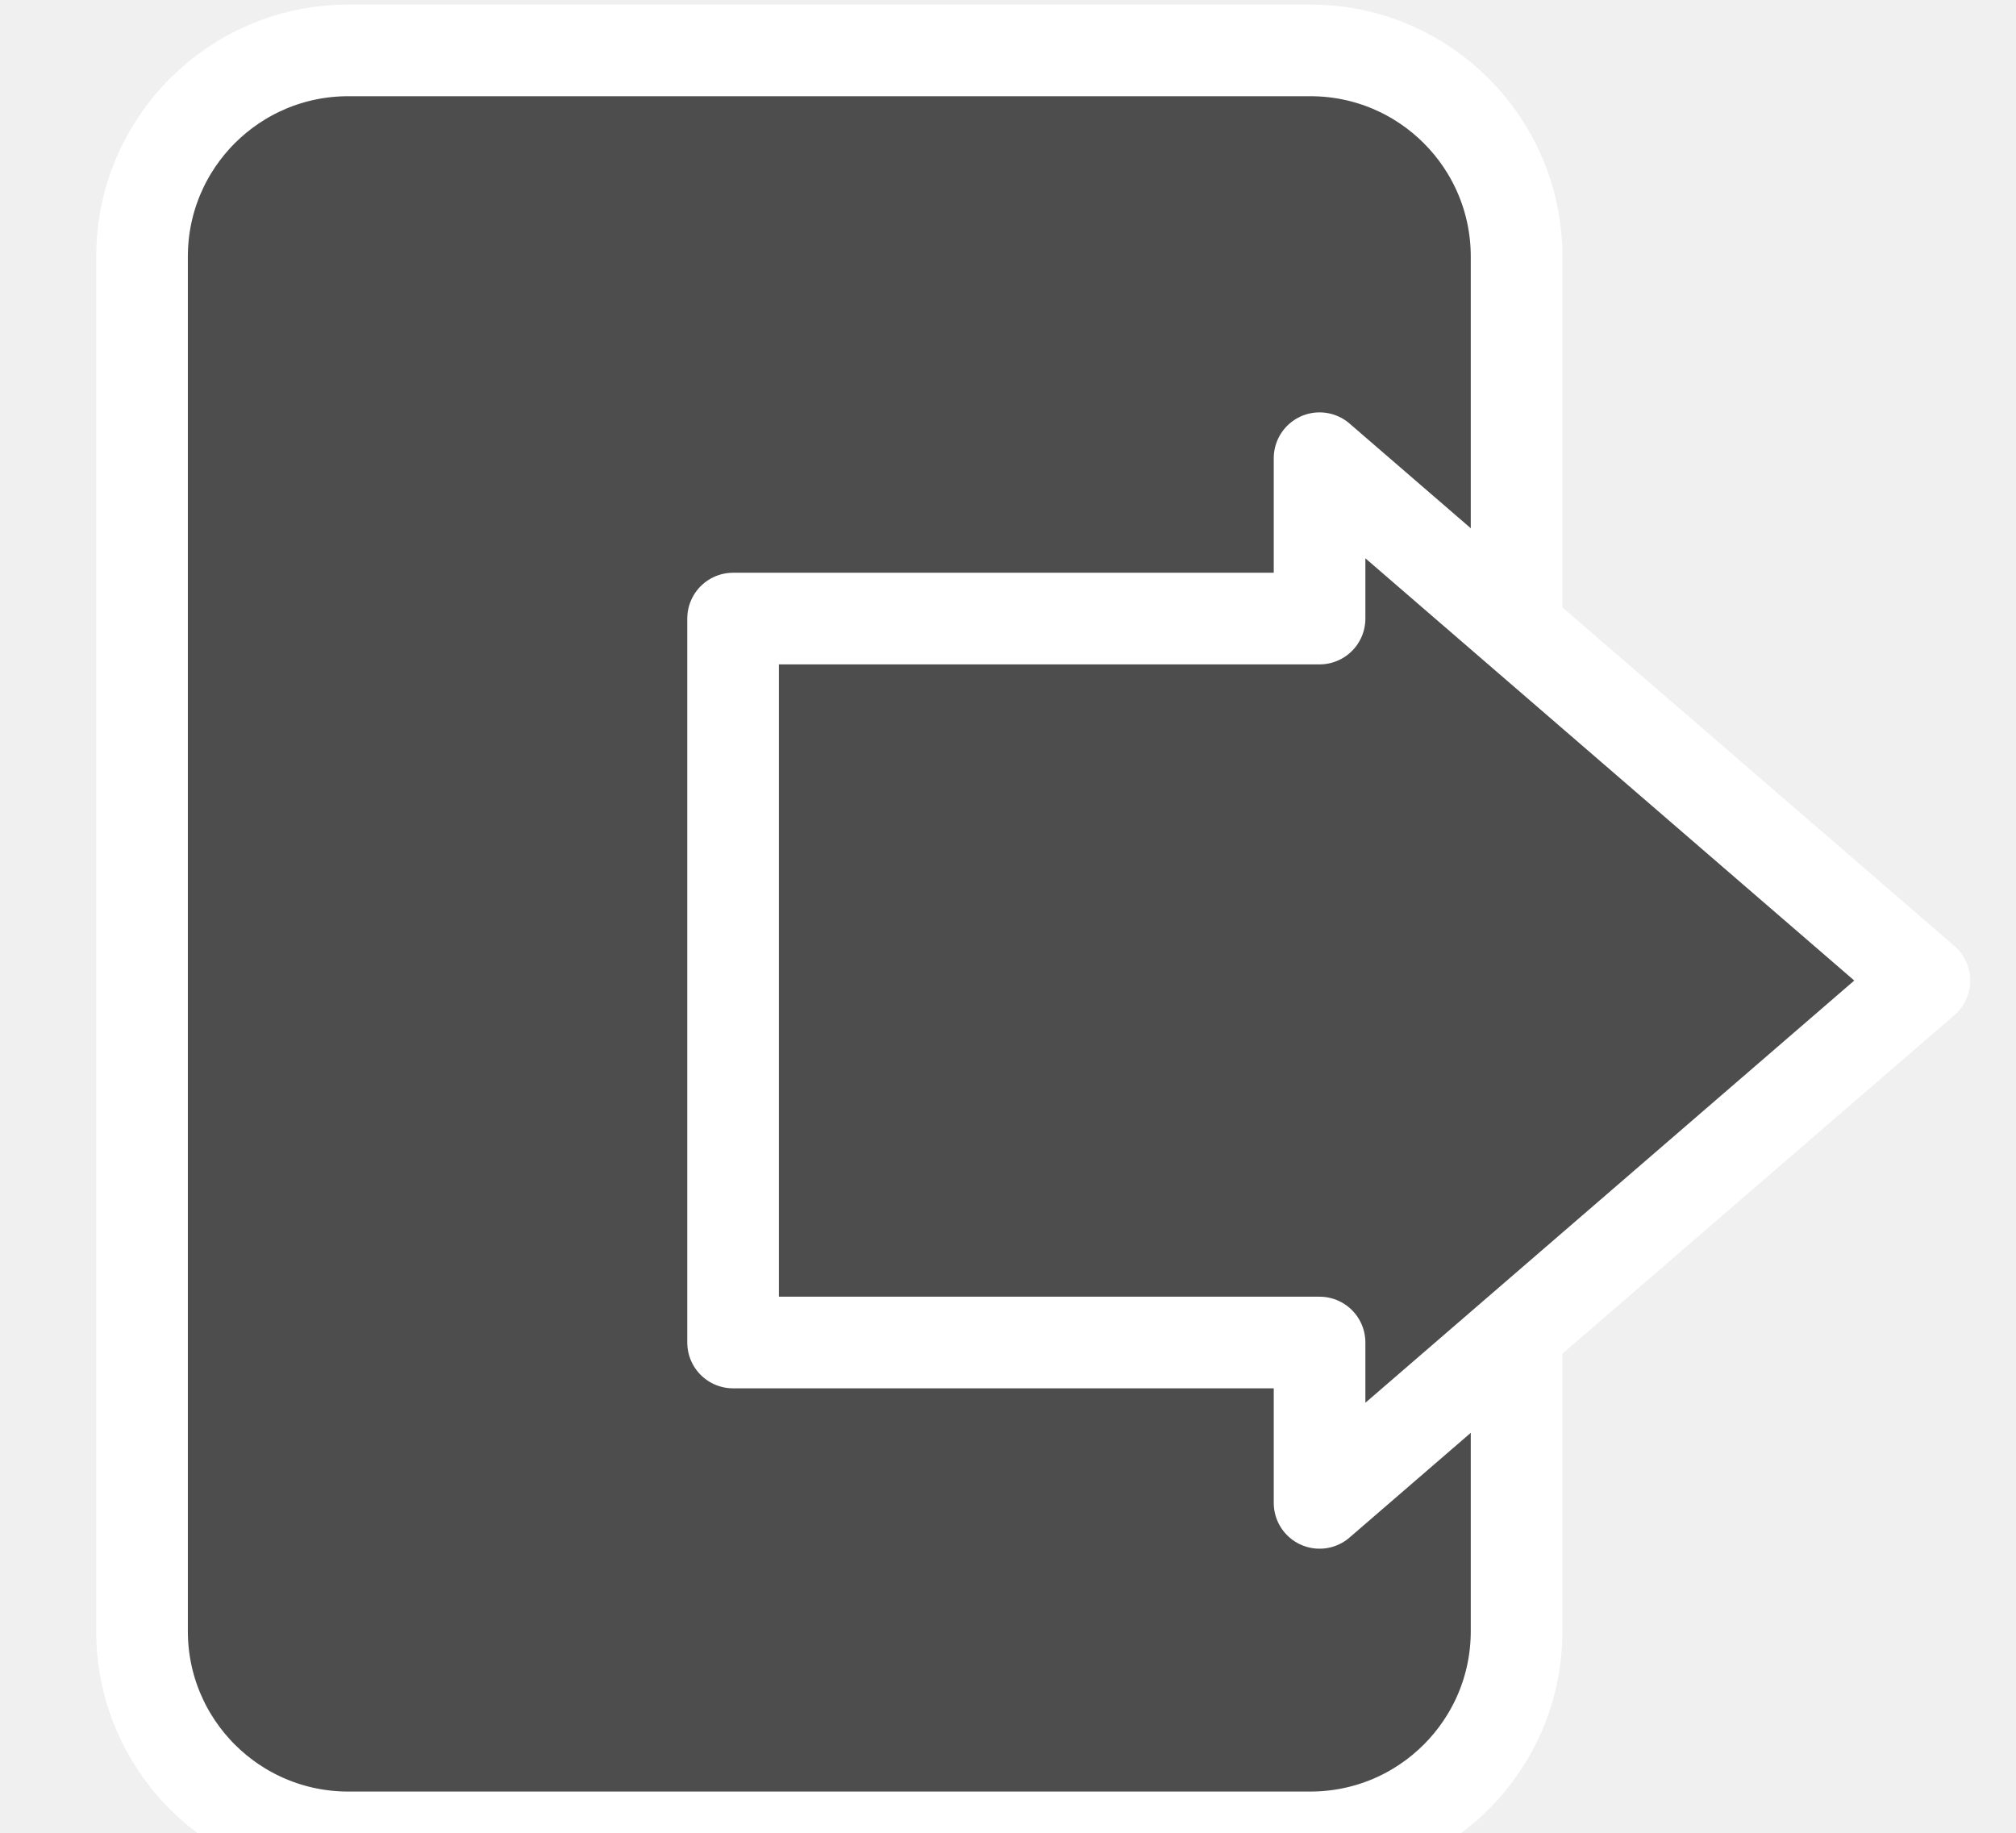
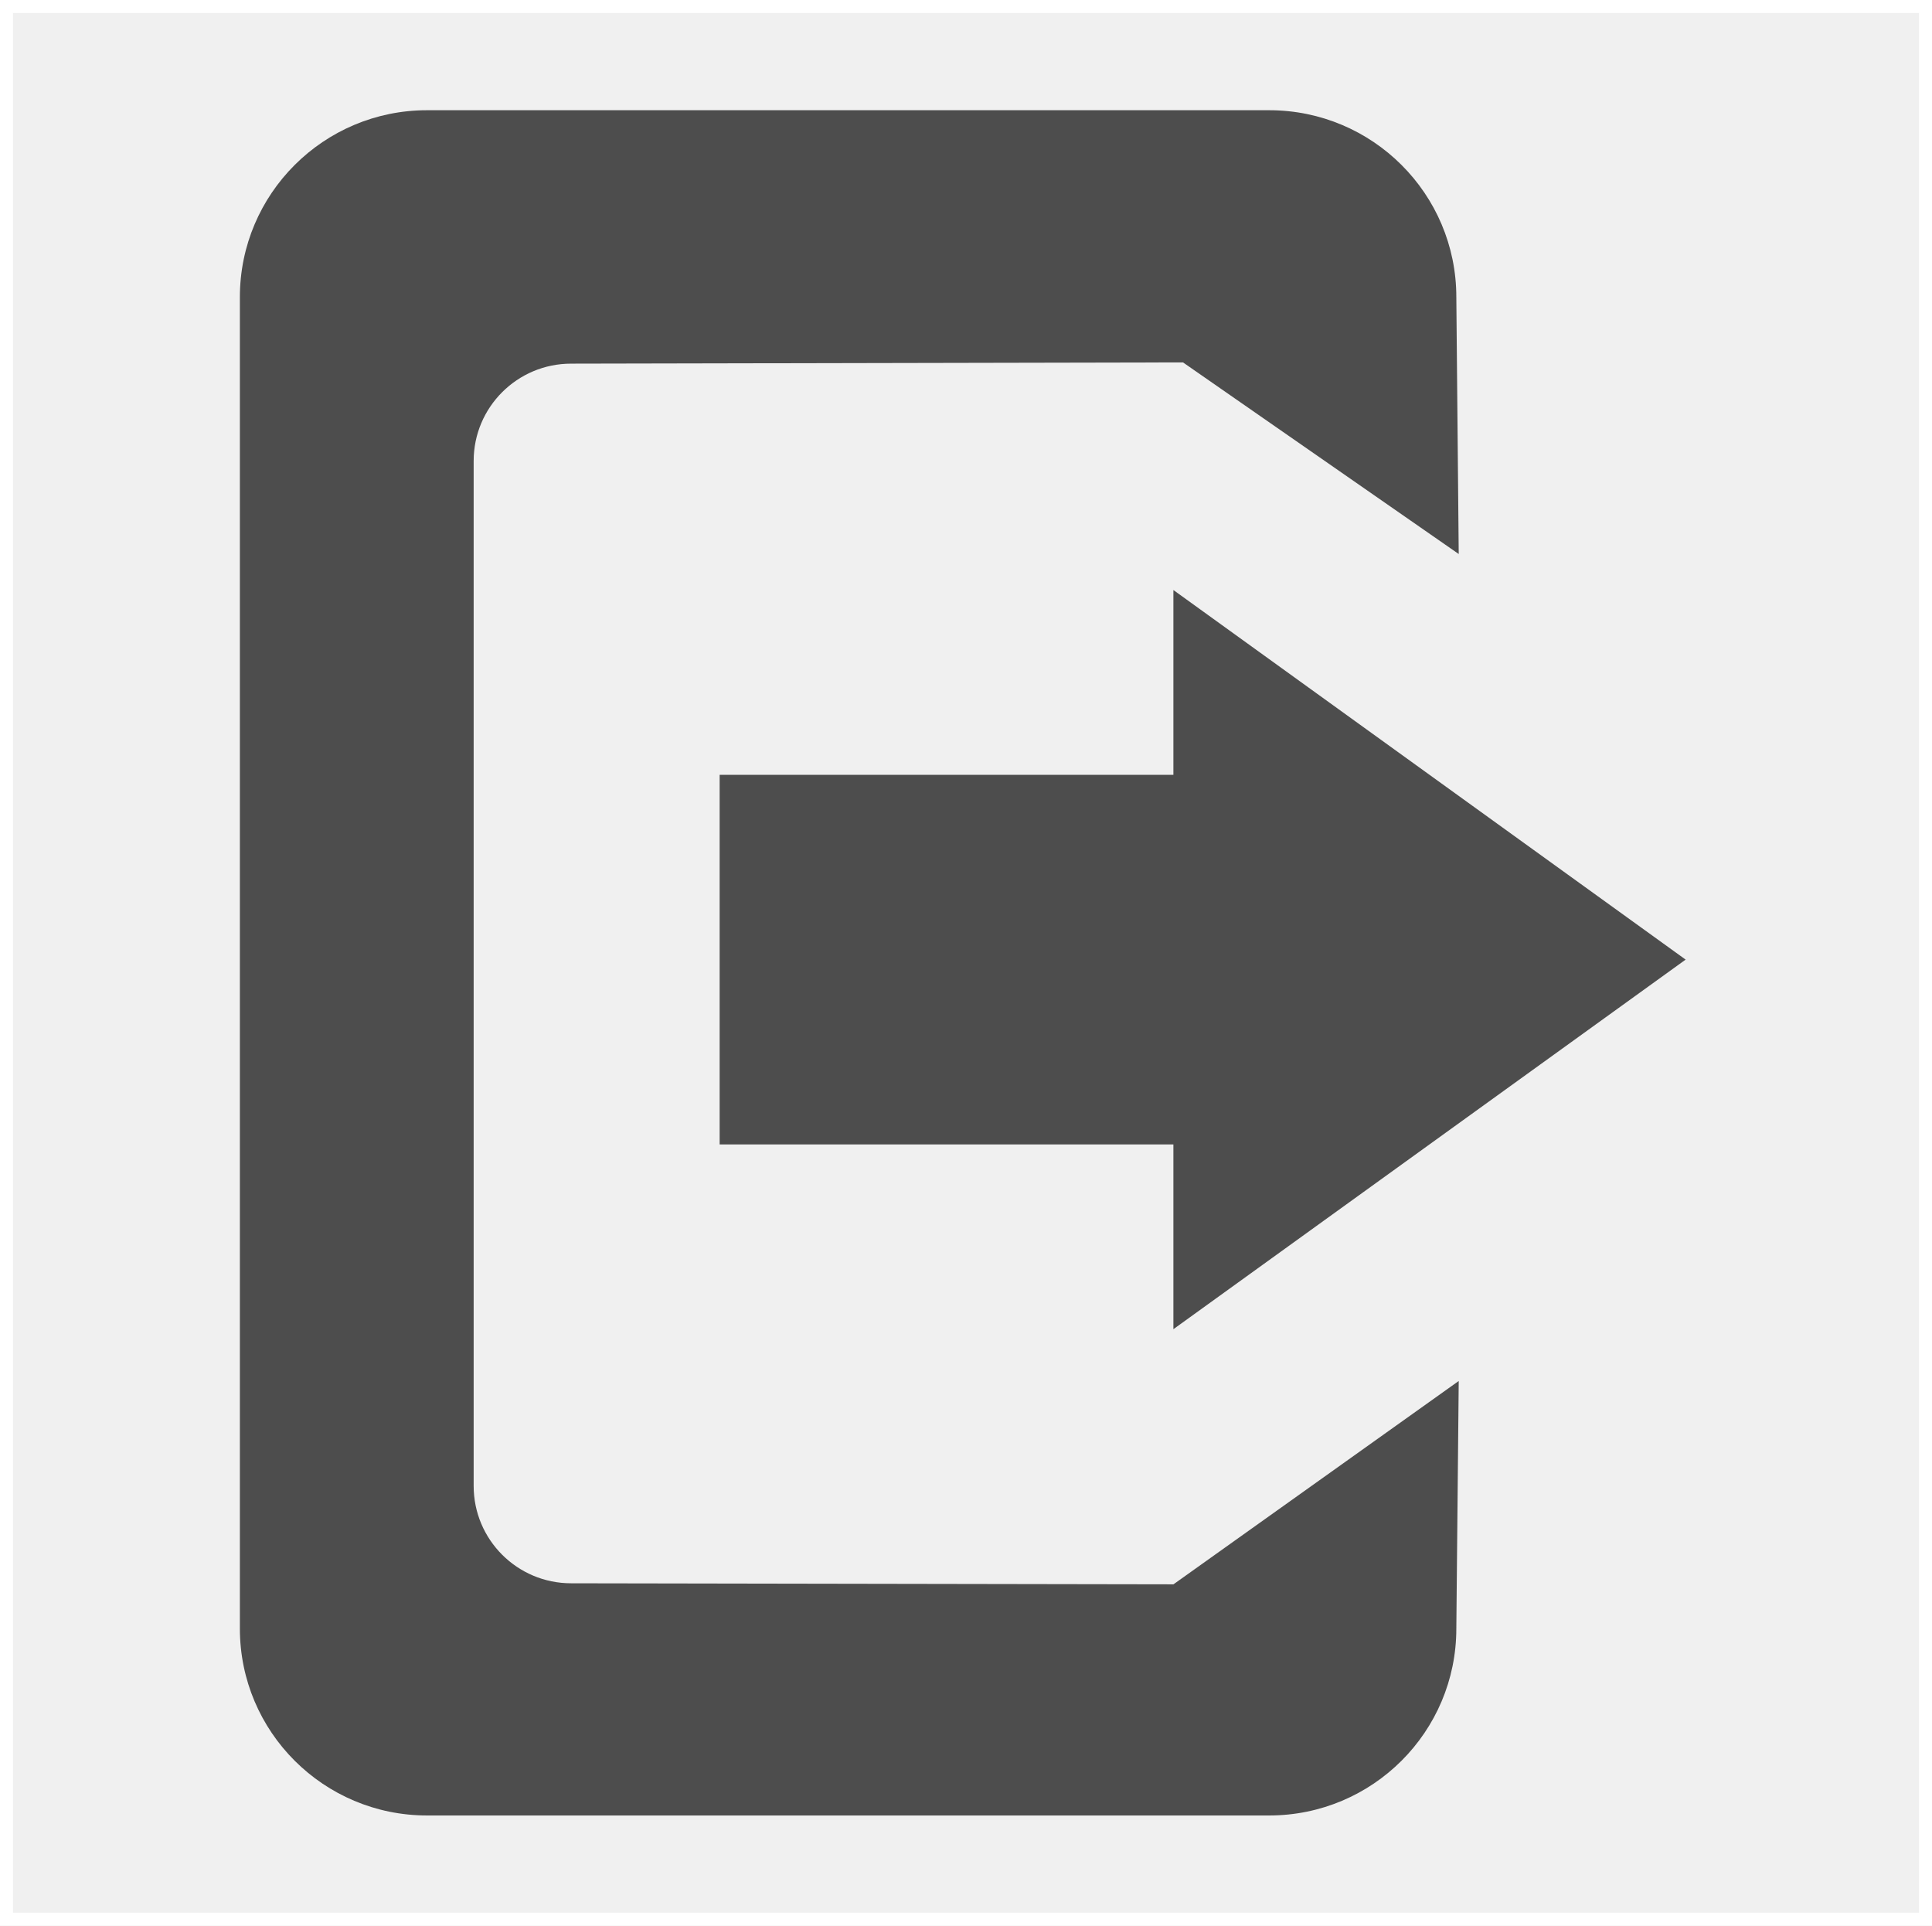
- <svg xmlns="http://www.w3.org/2000/svg" version="1.1" width="22px" height="20px" viewBox="-0.5 -0.5 22 20" content="&lt;mxfile modified=&quot;2019-09-05T06:13:34.360Z&quot; host=&quot;www.draw.io&quot; agent=&quot;Mozilla/5.0 (Macintosh; Intel Mac OS X 10_14_6) AppleWebKit/537.36 (KHTML, like Gecko) Chrome/76.0.381.132 Safari/537.36&quot; version=&quot;11.2.5&quot; etag=&quot;akY7hLLfwBEi1vbKImCr&quot; type=&quot;device&quot; pages=&quot;1&quot;&gt;&lt;diagram id=&quot;eDBF0TH5DfdbPLNuRLfr&quot;&gt;vVXBjpswEP0ajqkMLEtybJPd9lKpUqT27OIJWDUMMs5C+vW1YxvwQjYrVdogRfab57HnvcFE6b4evkraVt+RgYgSwoYoPURJsiM7/W+AiwWyPLNAKTmzUDwBR/4XHEgceuYMuoCoEIXibQgW2DRQqACjUmIf0k4owl1bWsICOBZULNFfnKnKotuMTPg34GXld46Ji9TUkx3QVZRhP4PSpyjdS0RlR/WwB2G087rYdc83ouPBJDTqPQsSu+CFirOrzZ1LXXyxpcRz62ggFQxrEtPfnk6WR4jHwnRDANag5EVTfKLto13imiH2MvaTtPEut1g1lzVzXUOdneWYe6pYD1zR6wKkHyFAsi7AhxT4cL9AXV/DwPDjKP3SV1zBsaWFifb6/dVYpWrhwmPHEj0psOaFG3dK4h/Yo0B5TZs+X39jxL8pJsmJCzFjPhzMo/FSUsa1bD7WYAOGLnj7021DZeEuhDjTU4mKKo6Nnm92Jn7TqLkh6ZsduYmToCM3yUpDZmt+kf/3K7vvl7agNcOTgOGzuc502dAwNzwUgnadsWVumz97TizZu5Fkdu413X56zN8085Z1r0yerAC2uEzvGjFT2ms6F9pjEoQ2/yVMvya+2+EHcr3x6HNOApvzPEzQ4VkW4NbM79BXacbP0o08isoS1CLPtRHGmtd6Q0+nL4GlT5/T9Okf&lt;/diagram&gt;&lt;/mxfile&gt;">
-   <defs />
-   <g>
-     <rect x="-1.2" y="2.3" width="19.5" height="15" rx="2.25" ry="2.25" fill="#4d4d4d" stroke="#ffffff" transform="rotate(-90,8.55,9.8)" pointer-events="none" />
-     <path d="M 7.5 14.15 L 7.5 6.25 L 13.9 6.25 L 13.9 4.5 L 20.5 10.2 L 13.9 15.9 L 13.9 14.15 Z" fill="#4d4d4d" stroke="#ffffff" stroke-linejoin="round" stroke-miterlimit="10" pointer-events="none" />
+ <svg xmlns="http://www.w3.org/2000/svg" width="22" height="21.926" overflow="hidden" version="1.1" id="svg15" style="overflow:hidden">
+   <defs id="defs5">
+     <clipPath id="clip0">
+       <path d="m 1646,831 h 300 v 299 h -300 z" id="path2" style="clip-rule:evenodd;fill-rule:evenodd" />
+     </clipPath>
+   </defs>
+   <g clip-path="url(#clip0)" transform="matrix(0.0738255,0,0,0.0738255,-121.5906,-61.42282)" id="g13">
+     <rect x="1648" y="833" width="296" height="295" stroke-miterlimit="8" id="rect7" style="fill:none;stroke:#ffffff;stroke-width:2;stroke-miterlimit:8" />
+     <path d="m 1712.87,849 h 129.89 c 15.95,0 28.87,12.903 28.87,28.82 0.12,13.209 0.25,26.417 0.37,39.625 l -42.53,-29.552 -94.38,0.192 c -8.3,0 -15.03,6.718 -15.03,15.004 v 158.091 c 0,8.29 6.73,15.01 15.03,15.01 l 92.91,0.16 44,-31.36 -0.37,38.19 c 0,15.92 -12.92,28.82 -28.87,28.82 h -129.89 c -15.94,0 -28.87,-12.9 -28.87,-28.82 V 877.82 c 0,-15.917 12.93,-28.82 28.87,-28.82 z" id="path9" style="fill:#4d4d4d;fill-rule:evenodd" />
+     <path d="m 1758,951.5 h 69.99 V 923 l 79.01,57 -79.01,57 v -28.5 H 1758 Z" id="path11" style="fill:#4d4d4d;fill-rule:evenodd" />
  </g>
</svg>
